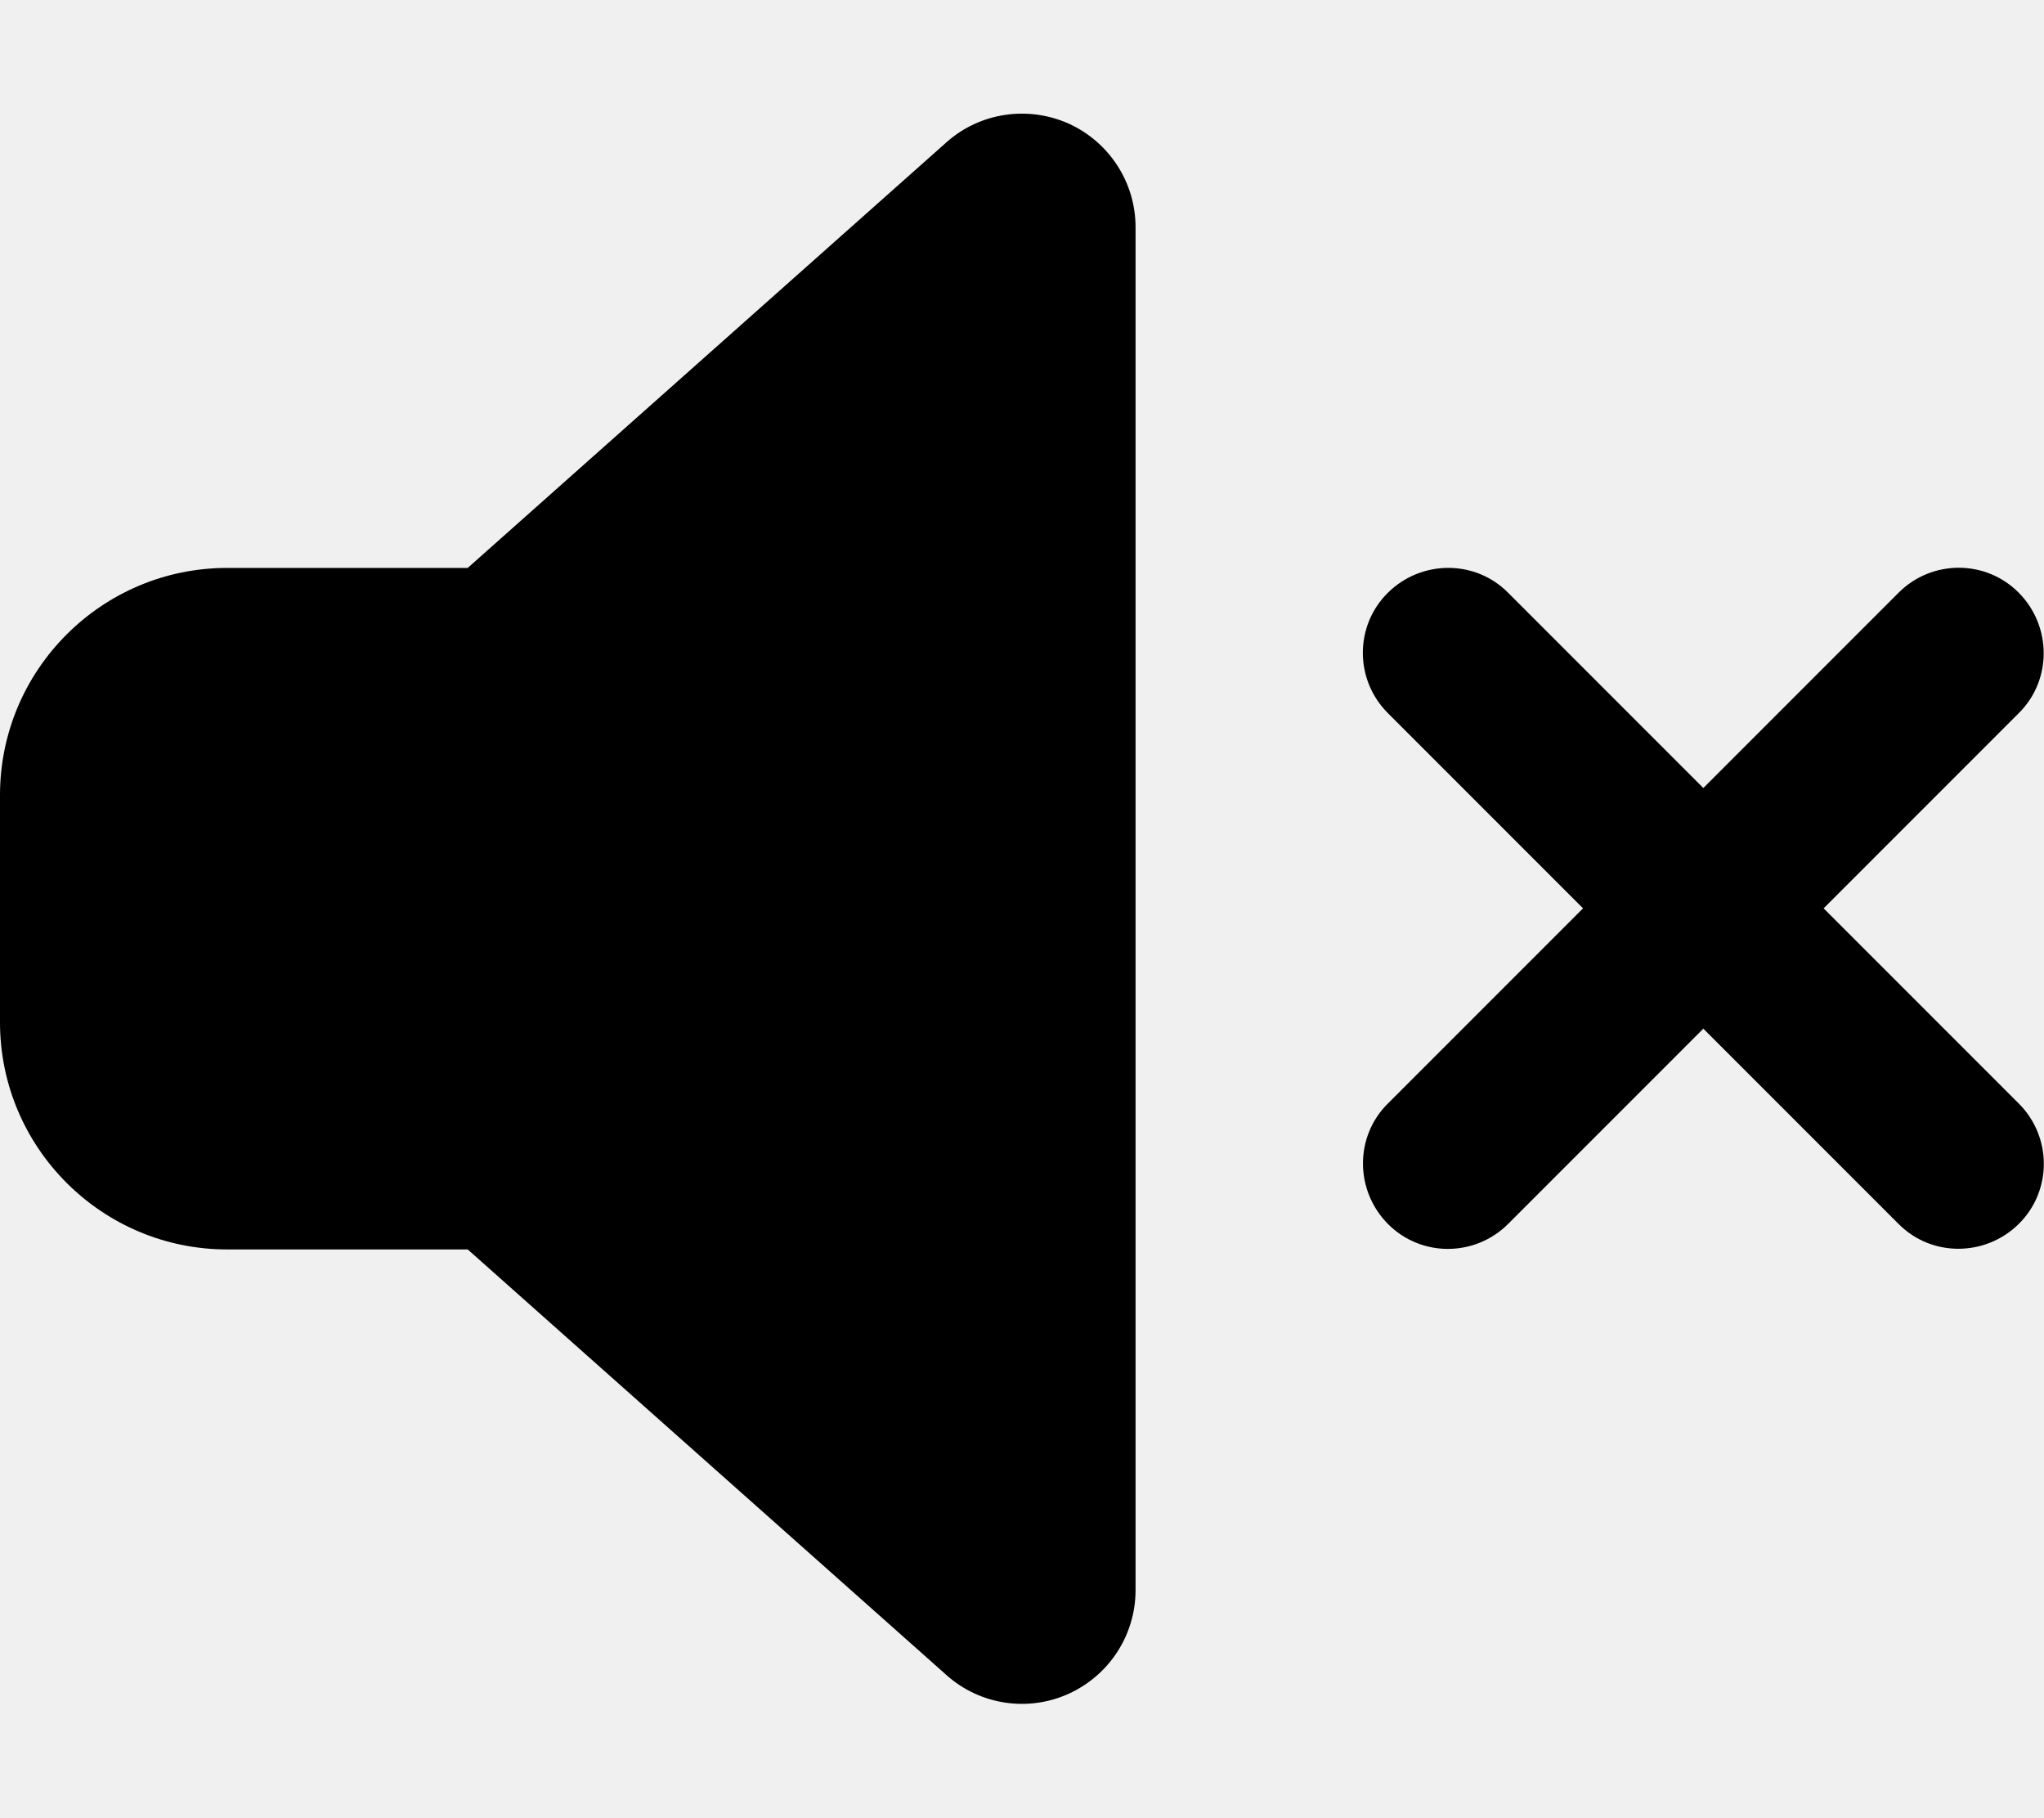
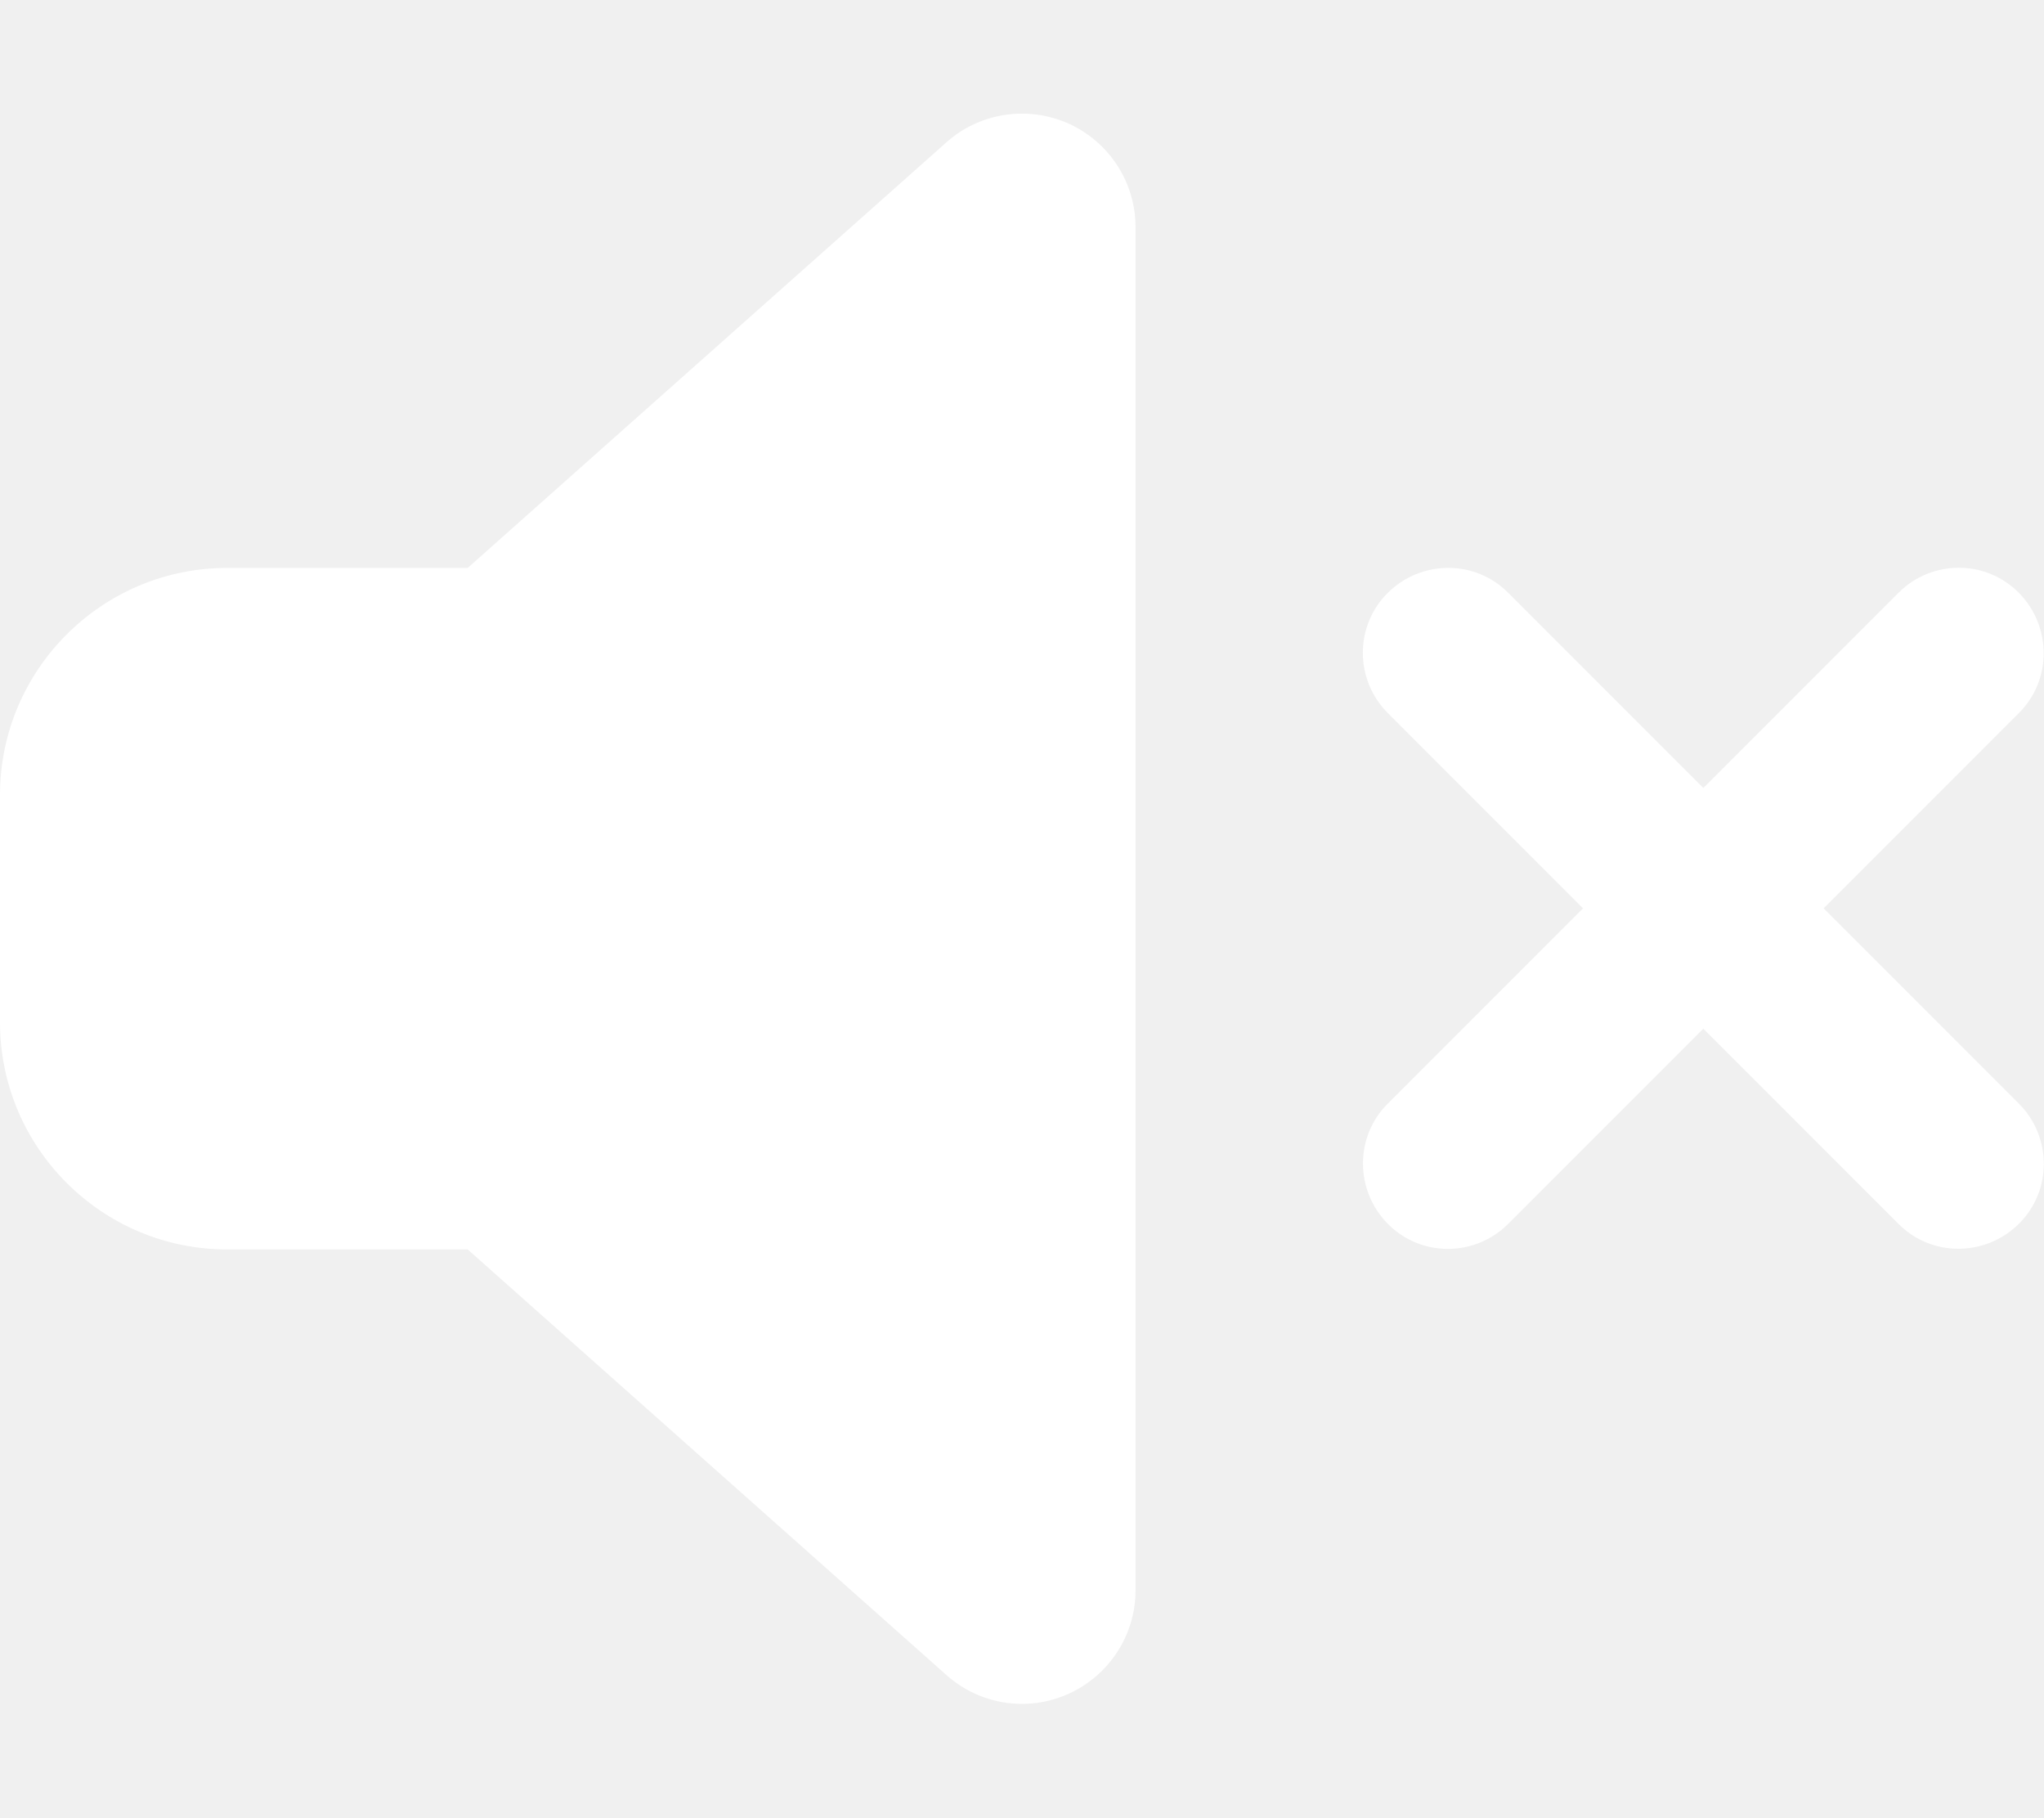
- <svg xmlns="http://www.w3.org/2000/svg" viewBox="0 0 576 512">
+ <svg xmlns="http://www.w3.org/2000/svg" viewBox="0 0 576 512" fill="white">
  <path d="M301.1 34.8C312.6 40 320 51.4 320 64V448c0 12.6-7.4 24-18.9 29.2s-25 3.1-34.4-5.3L131.8 352H64c-35.3 0-64-28.7-64-64V224c0-35.3 28.7-64 64-64h67.8L266.7 40.1c9.4-8.4 22.9-10.4 34.4-5.3zM425 167l55 55 55-55c9.4-9.4 24.6-9.4 33.9 0s9.4 24.6 0 33.9l-55 55 55 55c9.4 9.4 9.4 24.6 0 33.9s-24.6 9.4-33.9 0l-55-55-55 55c-9.4 9.4-24.6 9.4-33.9 0s-9.4-24.6 0-33.9l55-55-55-55c-9.4-9.4-9.4-24.6 0-33.9s24.6-9.4 33.9 0z" />
</svg>
